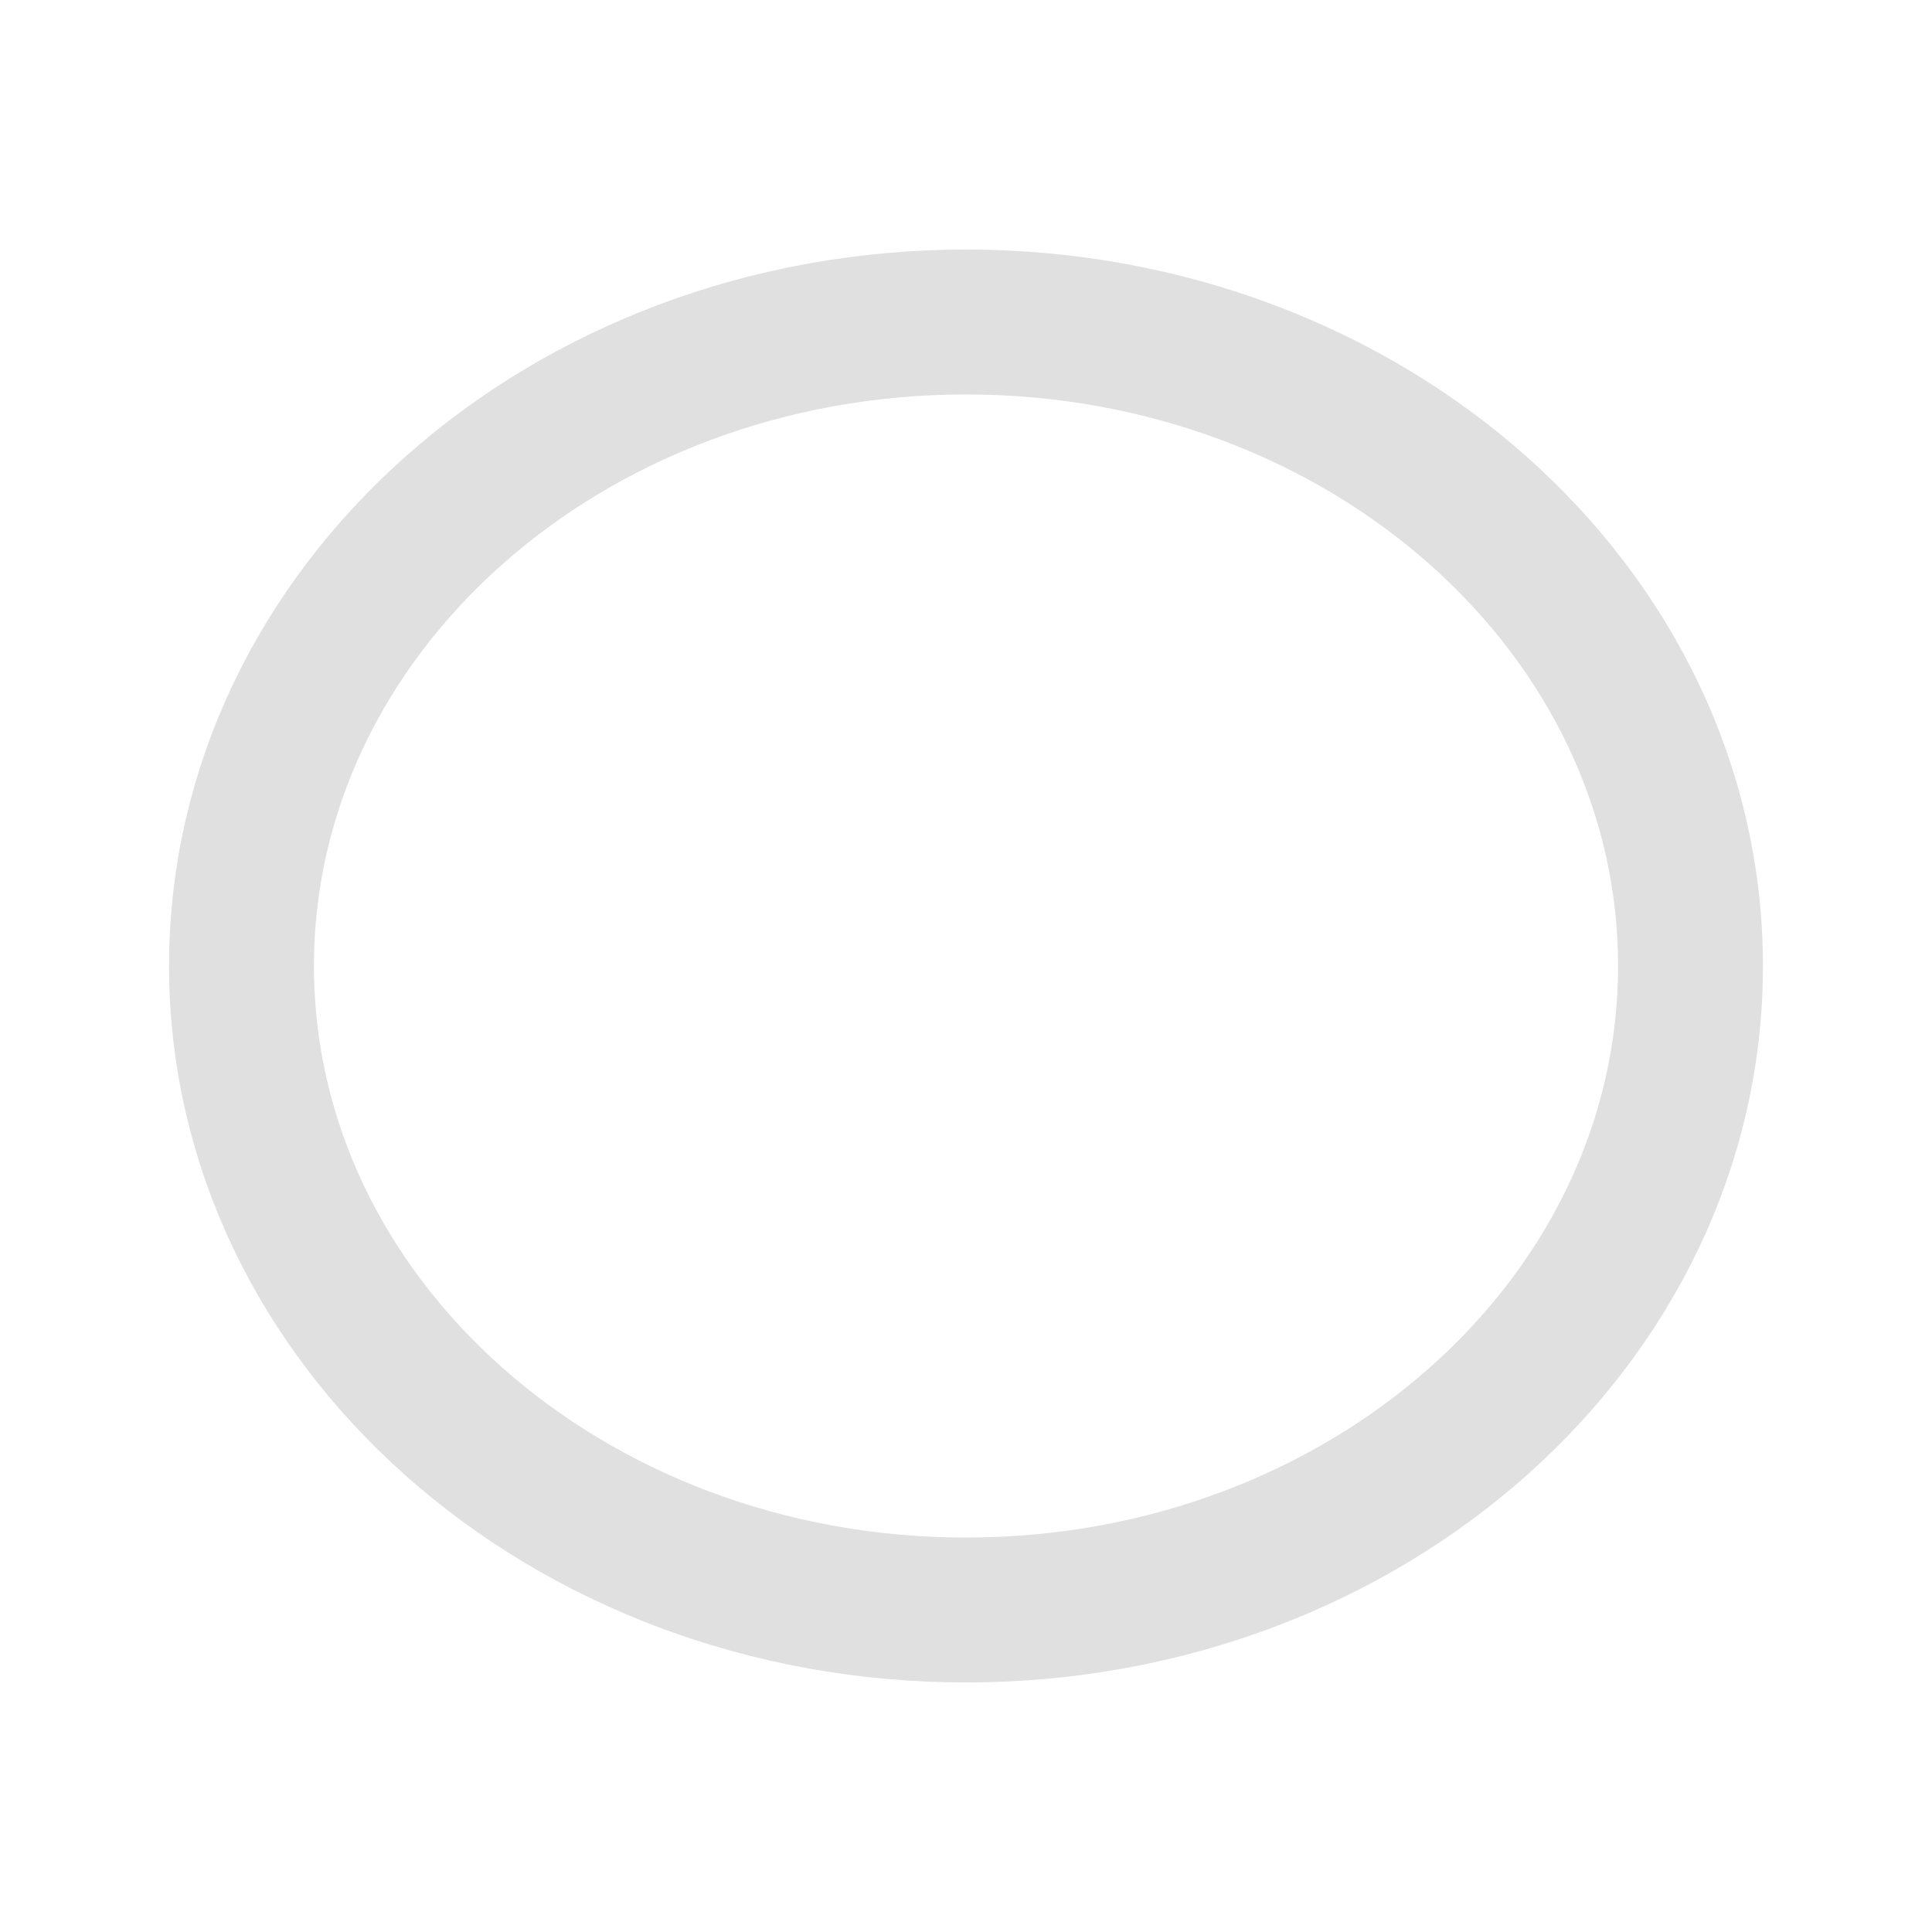
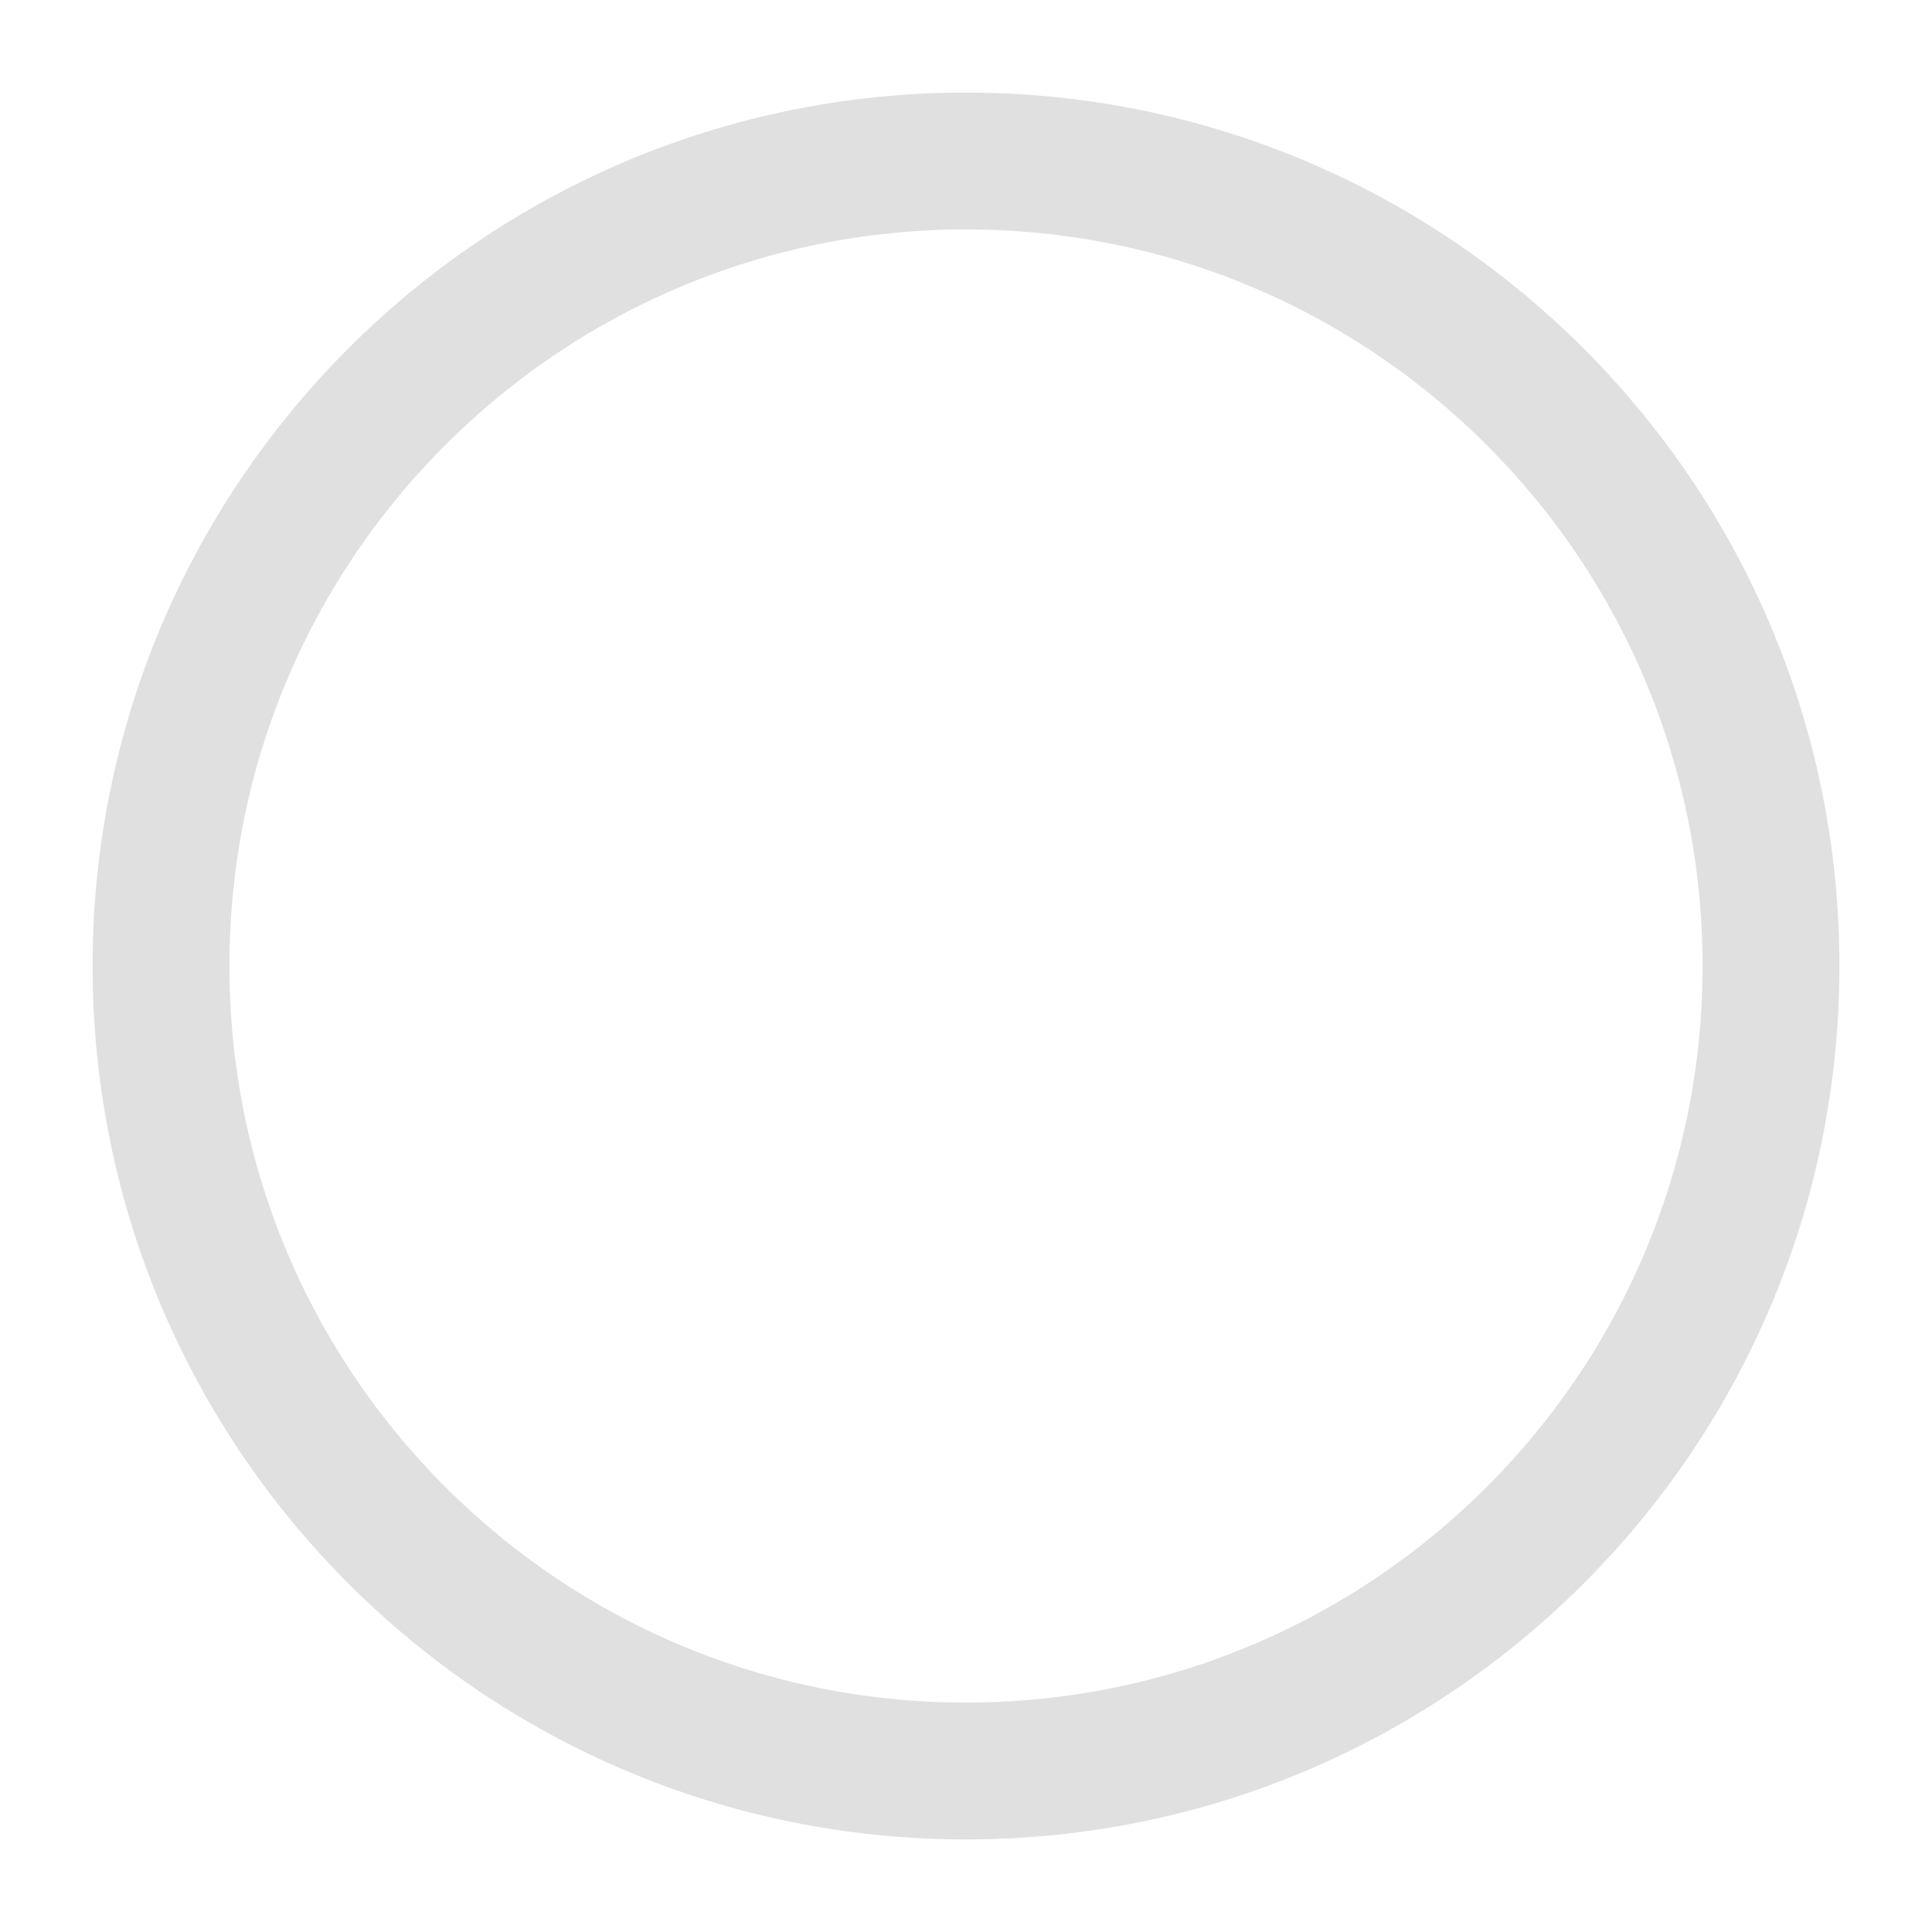
- <svg xmlns="http://www.w3.org/2000/svg" width="24" height="24" viewBox="0 0 24 24" fill="none" stroke="#e0e0e0" stroke-width="1.8" stroke-linecap="round" stroke-linejoin="round">
-   <ellipse cx="12" cy="12" rx="9" ry="8" />
+ <svg xmlns="http://www.w3.org/2000/svg" class="icon" width="24" height="24" viewBox="0 0 24 24" fill="none" stroke="#e0e0e0" stroke-width="1.7" stroke-linecap="round" stroke-linejoin="round" aria-hidden="true" focusable="false">
+   <circle cx="12" cy="12" r="10" />
</svg>
